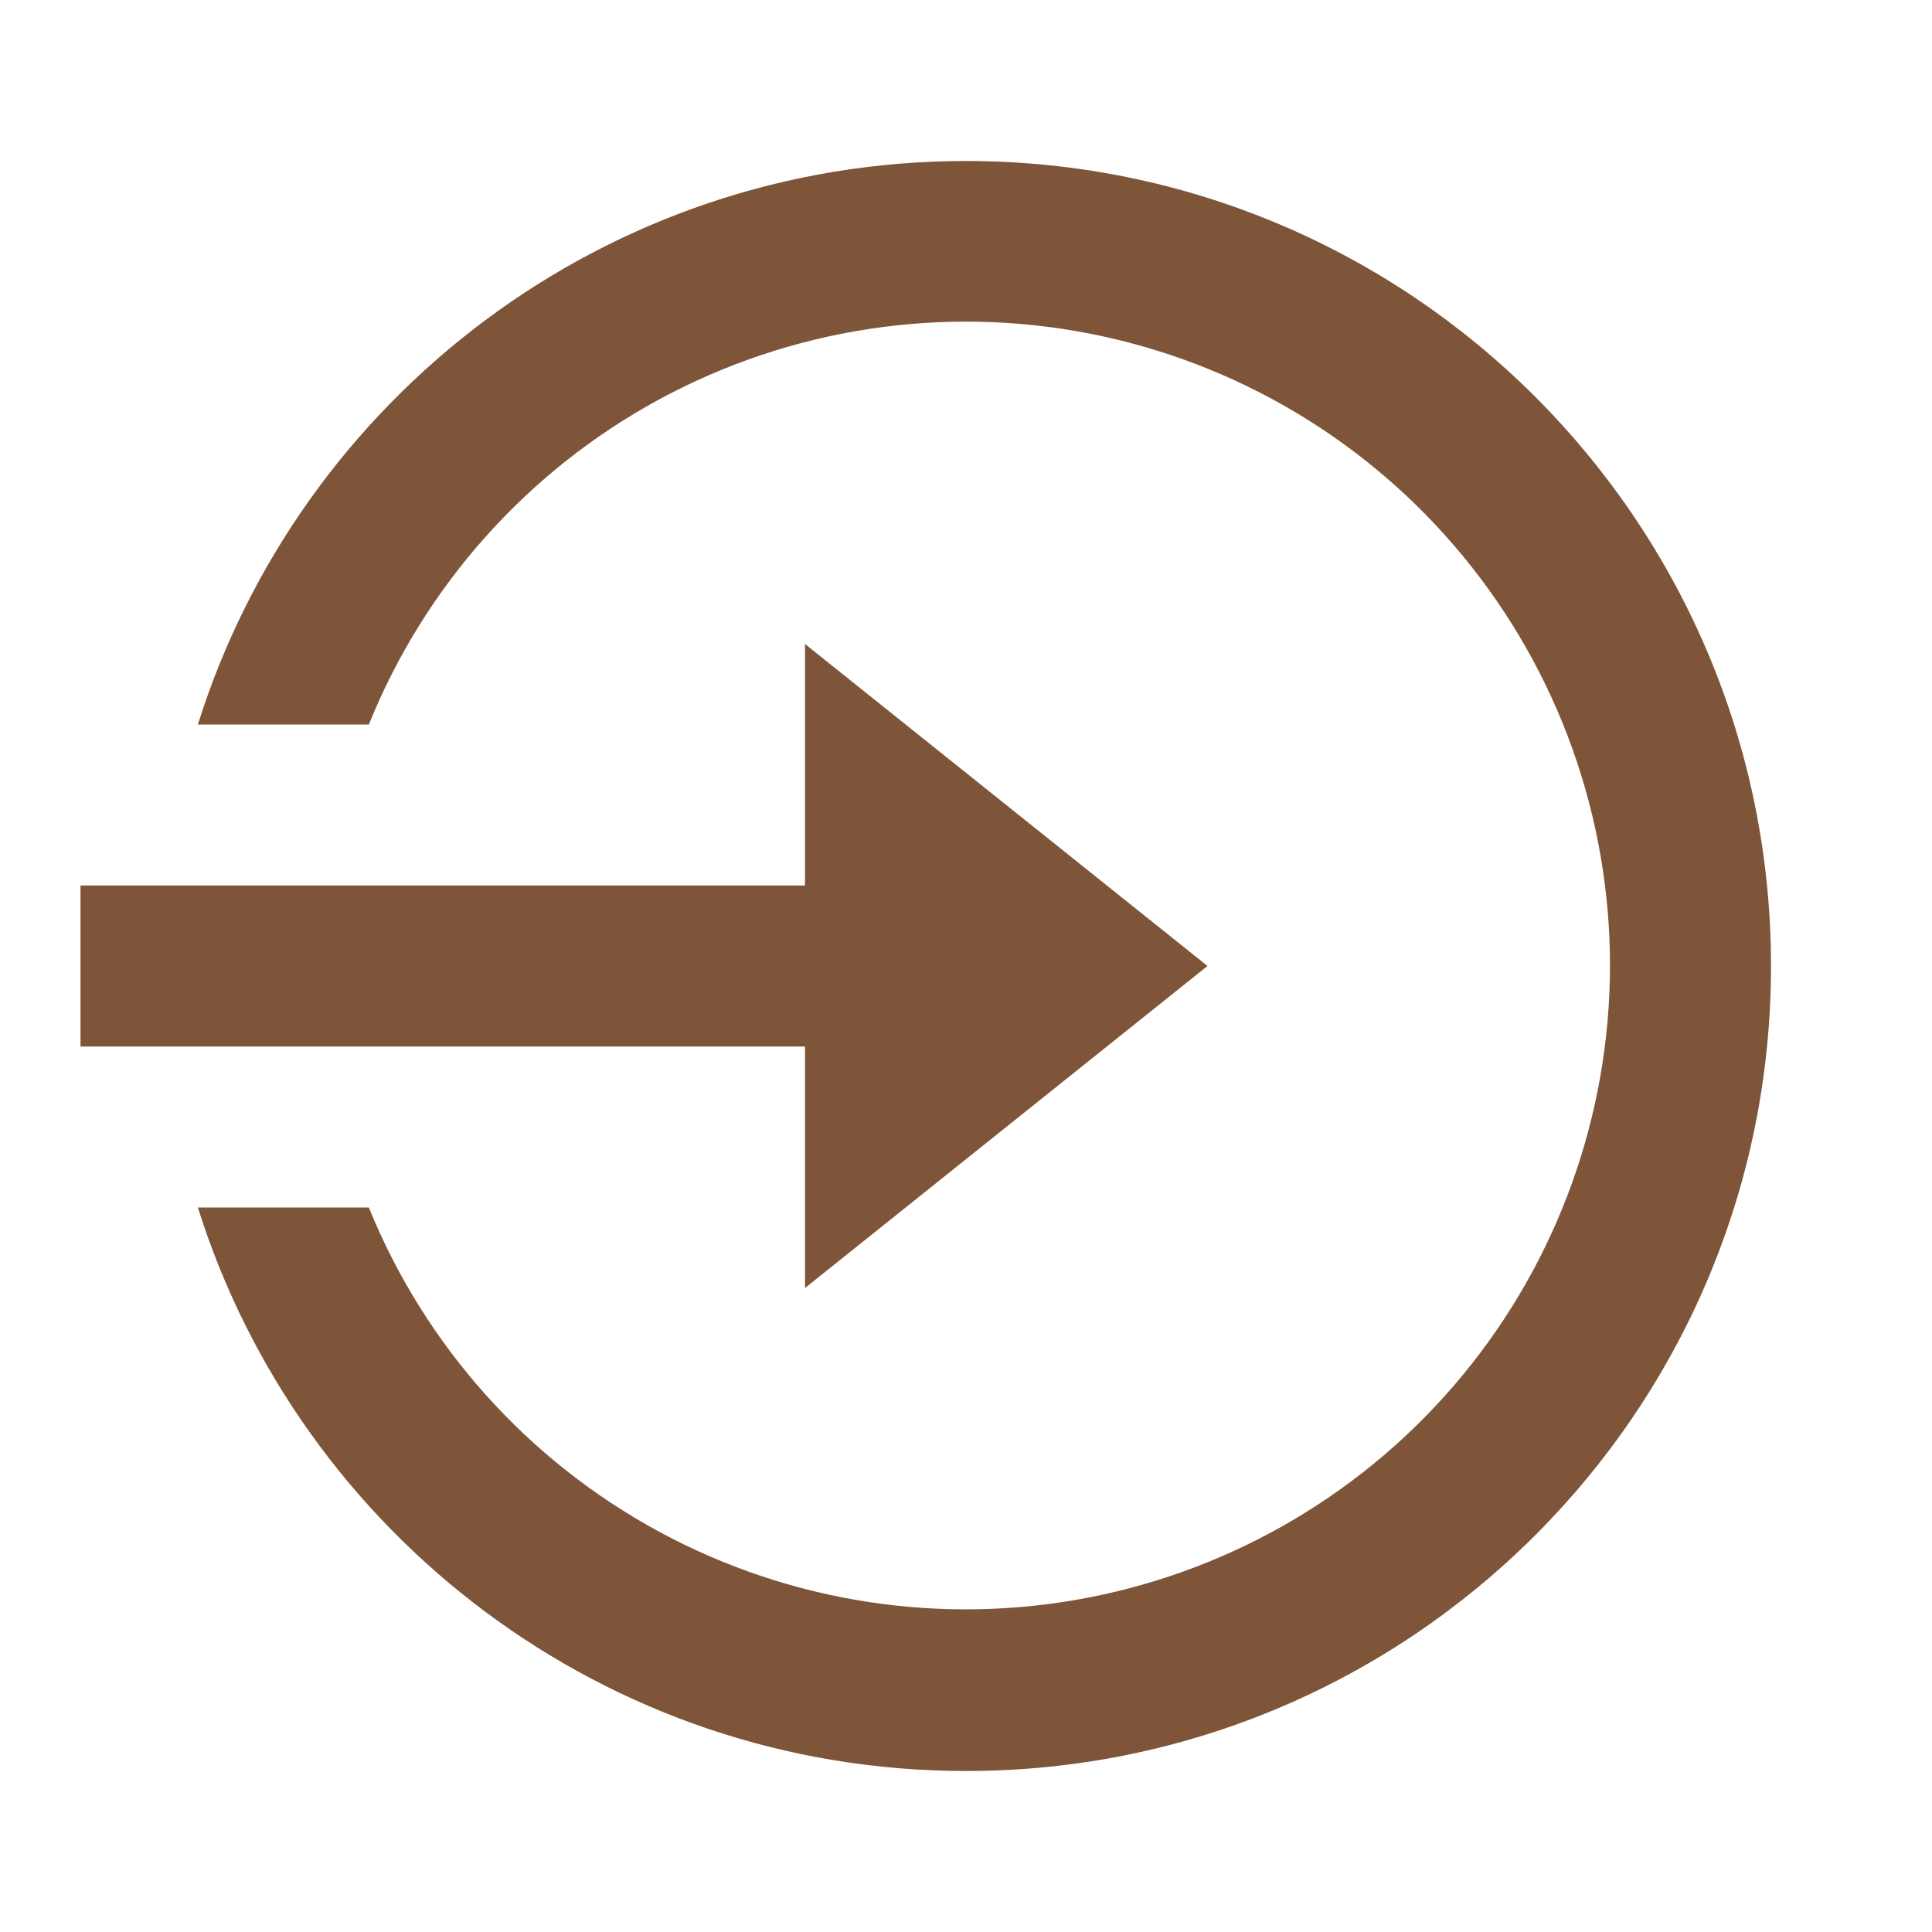
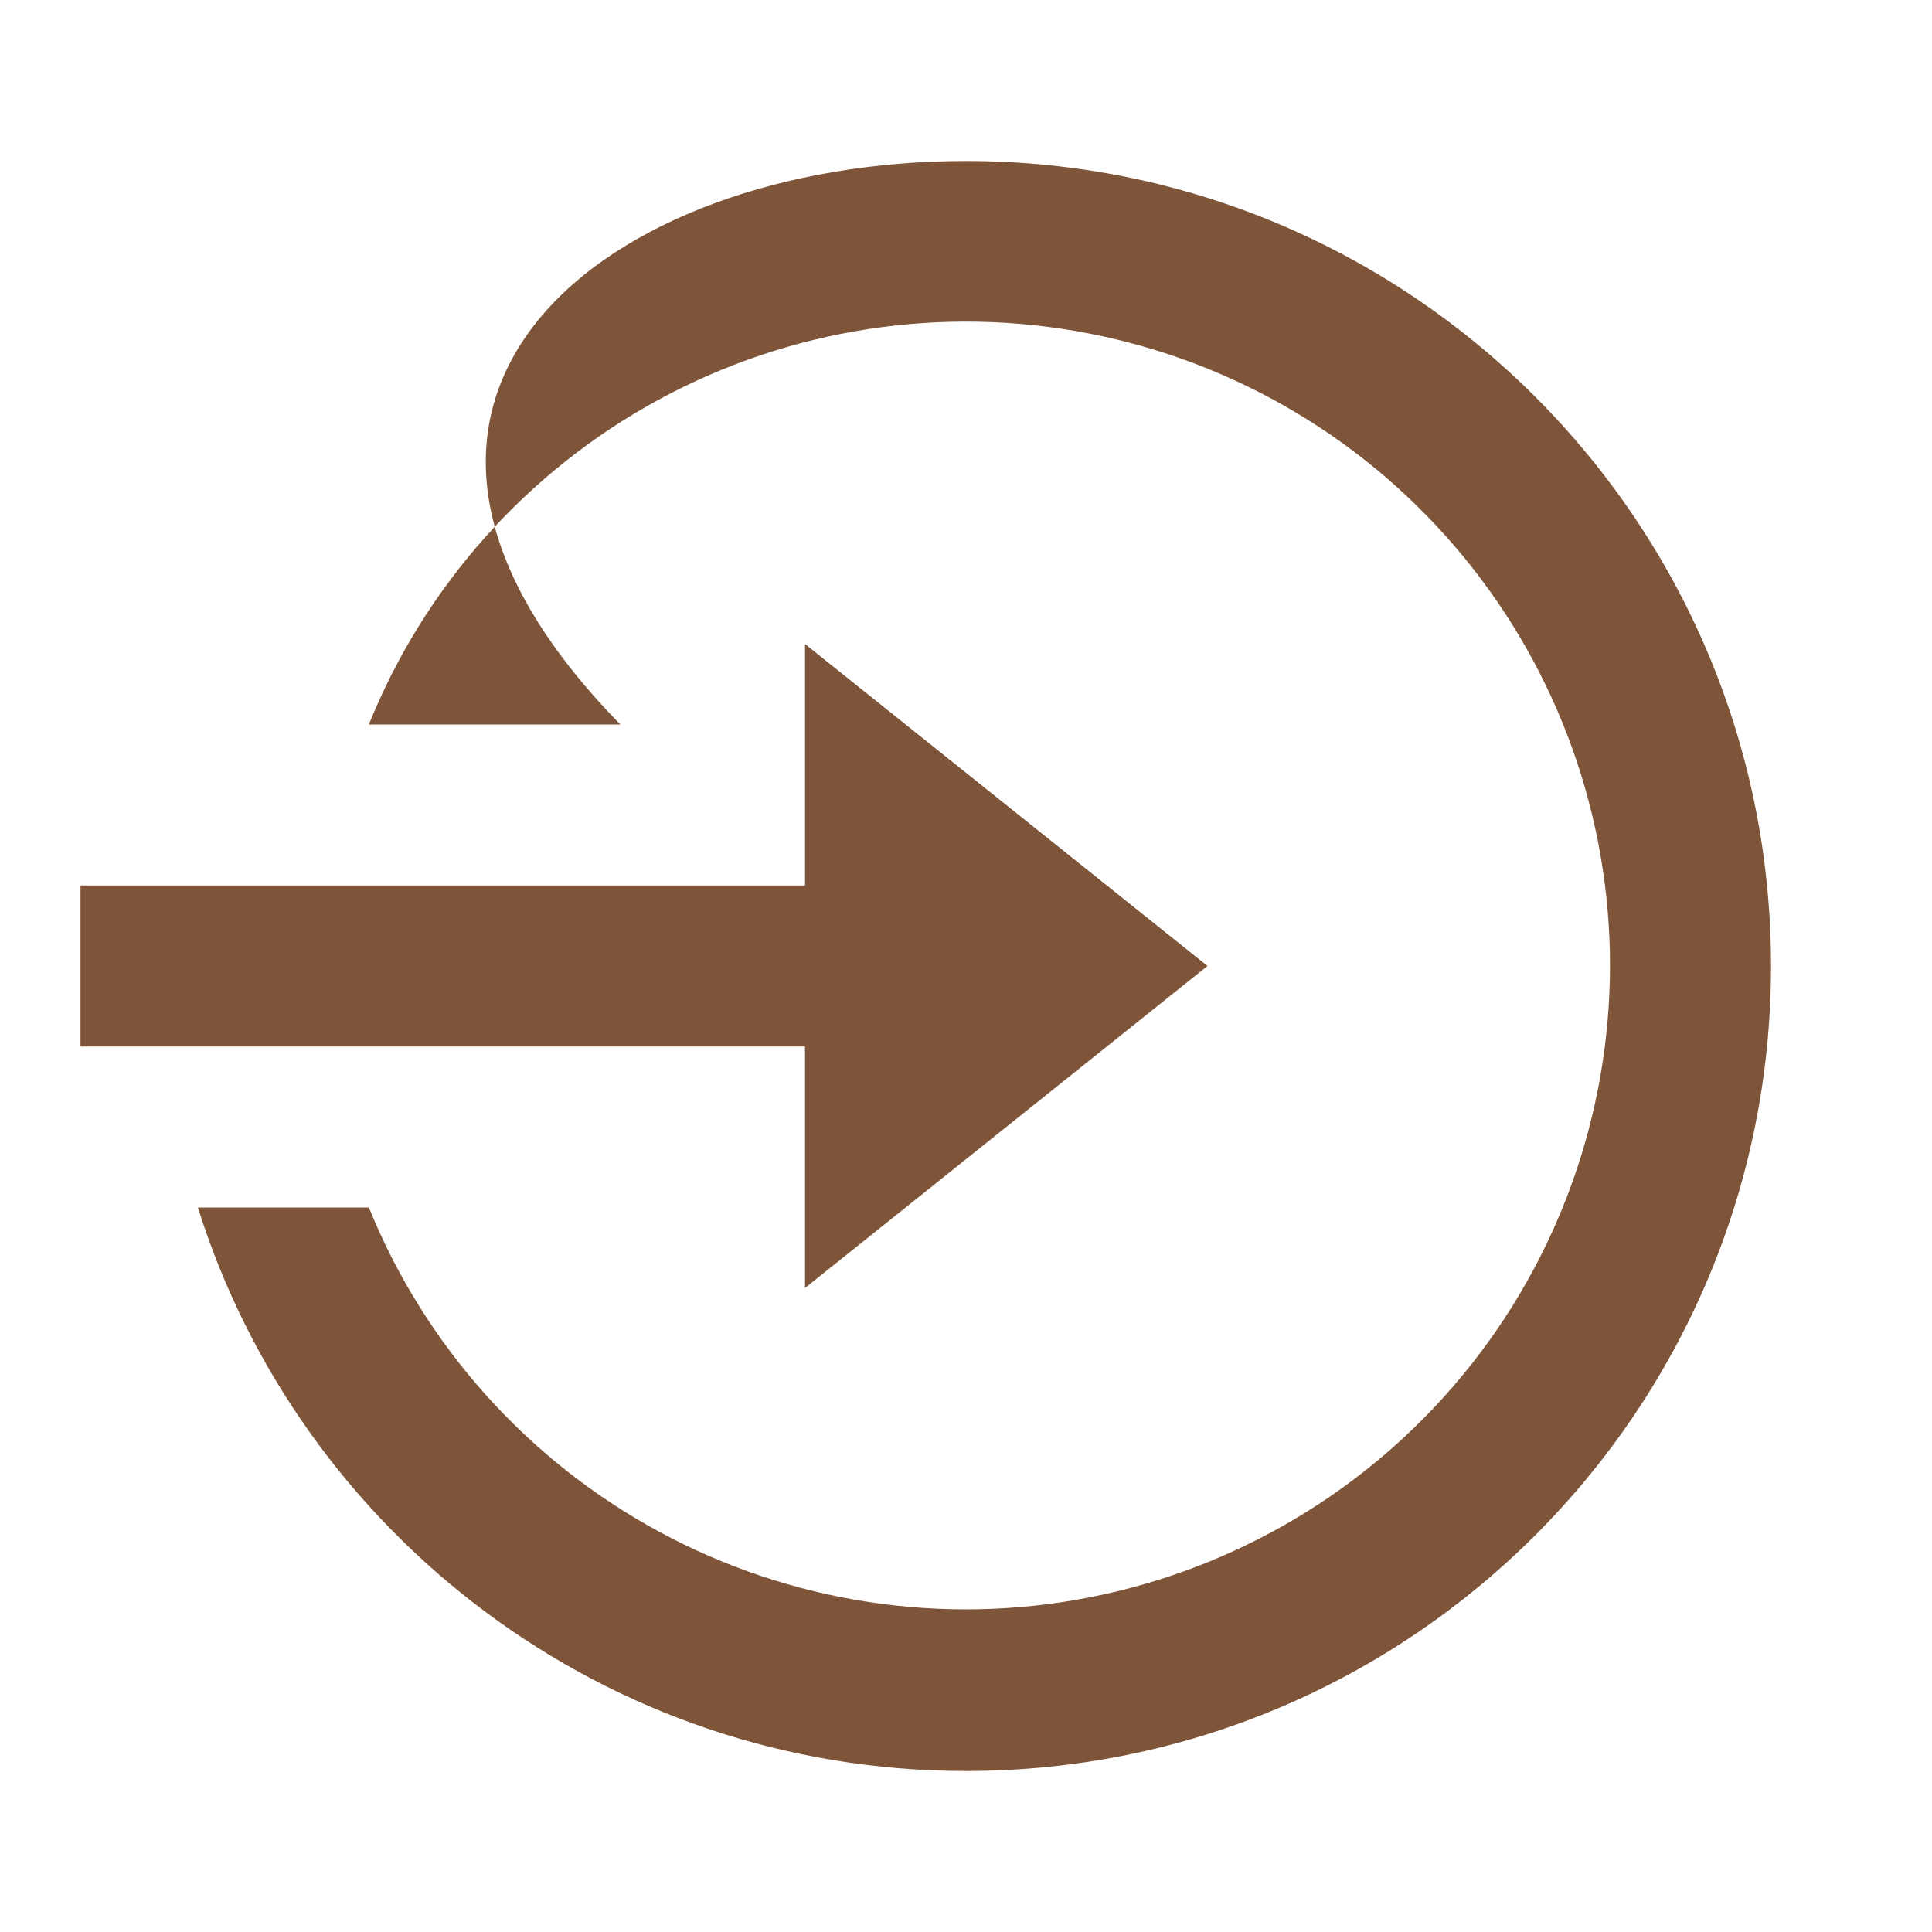
<svg xmlns="http://www.w3.org/2000/svg" width="36" height="36" viewBox="0 0 36 36" fill="none">
-   <path d="M15 16.5V12L22.5 18L15 24V19.5H1.5V16.5H15ZM3.687 22.5H6.873C7.92 25.079 9.831 27.213 12.278 28.539C14.725 29.864 17.556 30.299 20.288 29.767C23.02 29.236 25.483 27.771 27.254 25.625C29.026 23.478 29.996 20.783 30 18C30.002 15.214 29.034 12.514 27.262 10.364C25.491 8.213 23.027 6.746 20.292 6.214C17.557 5.682 14.723 6.118 12.274 7.447C9.826 8.777 7.916 10.917 6.873 13.5H3.687C5.598 7.415 11.283 3 18 3C26.285 3 33 9.716 33 18C33 26.285 26.285 33 18 33C11.283 33 5.598 28.585 3.687 22.5Z" fill="#7F5539" />
+   <path d="M15 16.5V12L22.5 18L15 24V19.5H1.5V16.5H15ZM3.687 22.5H6.873C7.92 25.079 9.831 27.213 12.278 28.539C14.725 29.864 17.556 30.299 20.288 29.767C23.02 29.236 25.483 27.771 27.254 25.625C29.026 23.478 29.996 20.783 30 18C30.002 15.214 29.034 12.514 27.262 10.364C25.491 8.213 23.027 6.746 20.292 6.214C17.557 5.682 14.723 6.118 12.274 7.447C9.826 8.777 7.916 10.917 6.873 13.5h4.687C5.598 7.415 11.283 3 18 3C26.285 3 33 9.716 33 18C33 26.285 26.285 33 18 33C11.283 33 5.598 28.585 3.687 22.5Z" fill="#7F5539" />
</svg>
